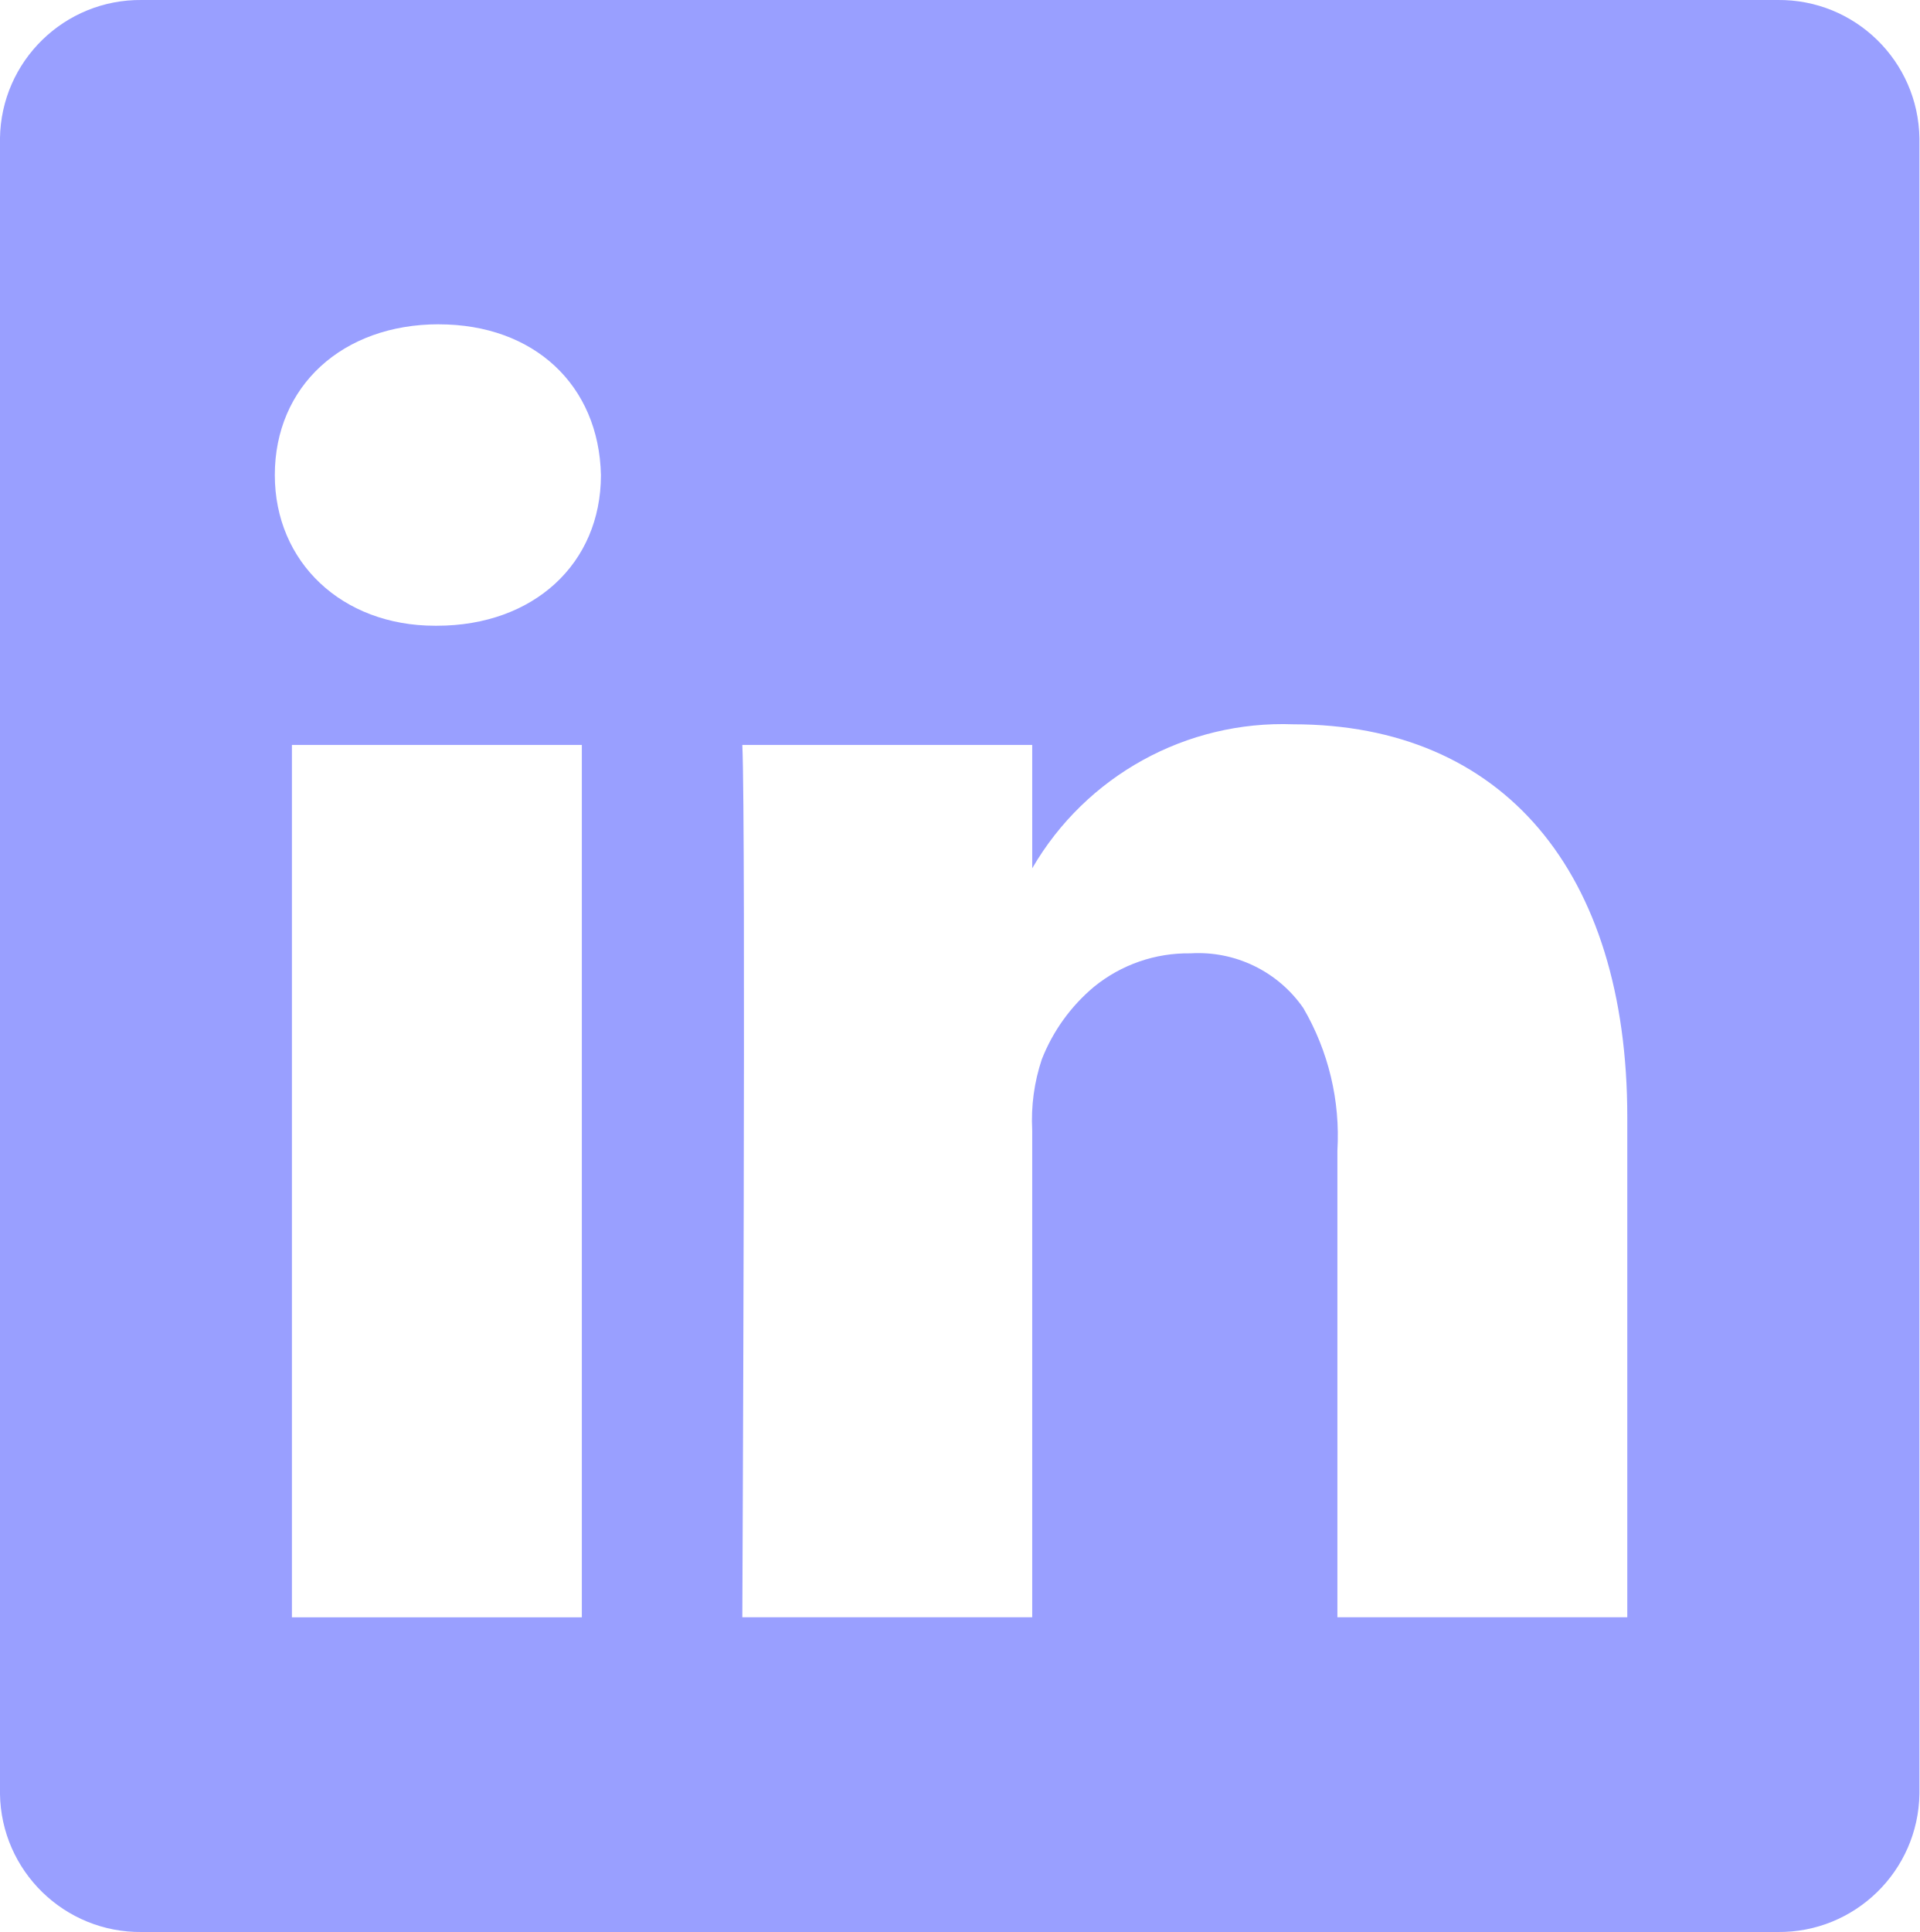
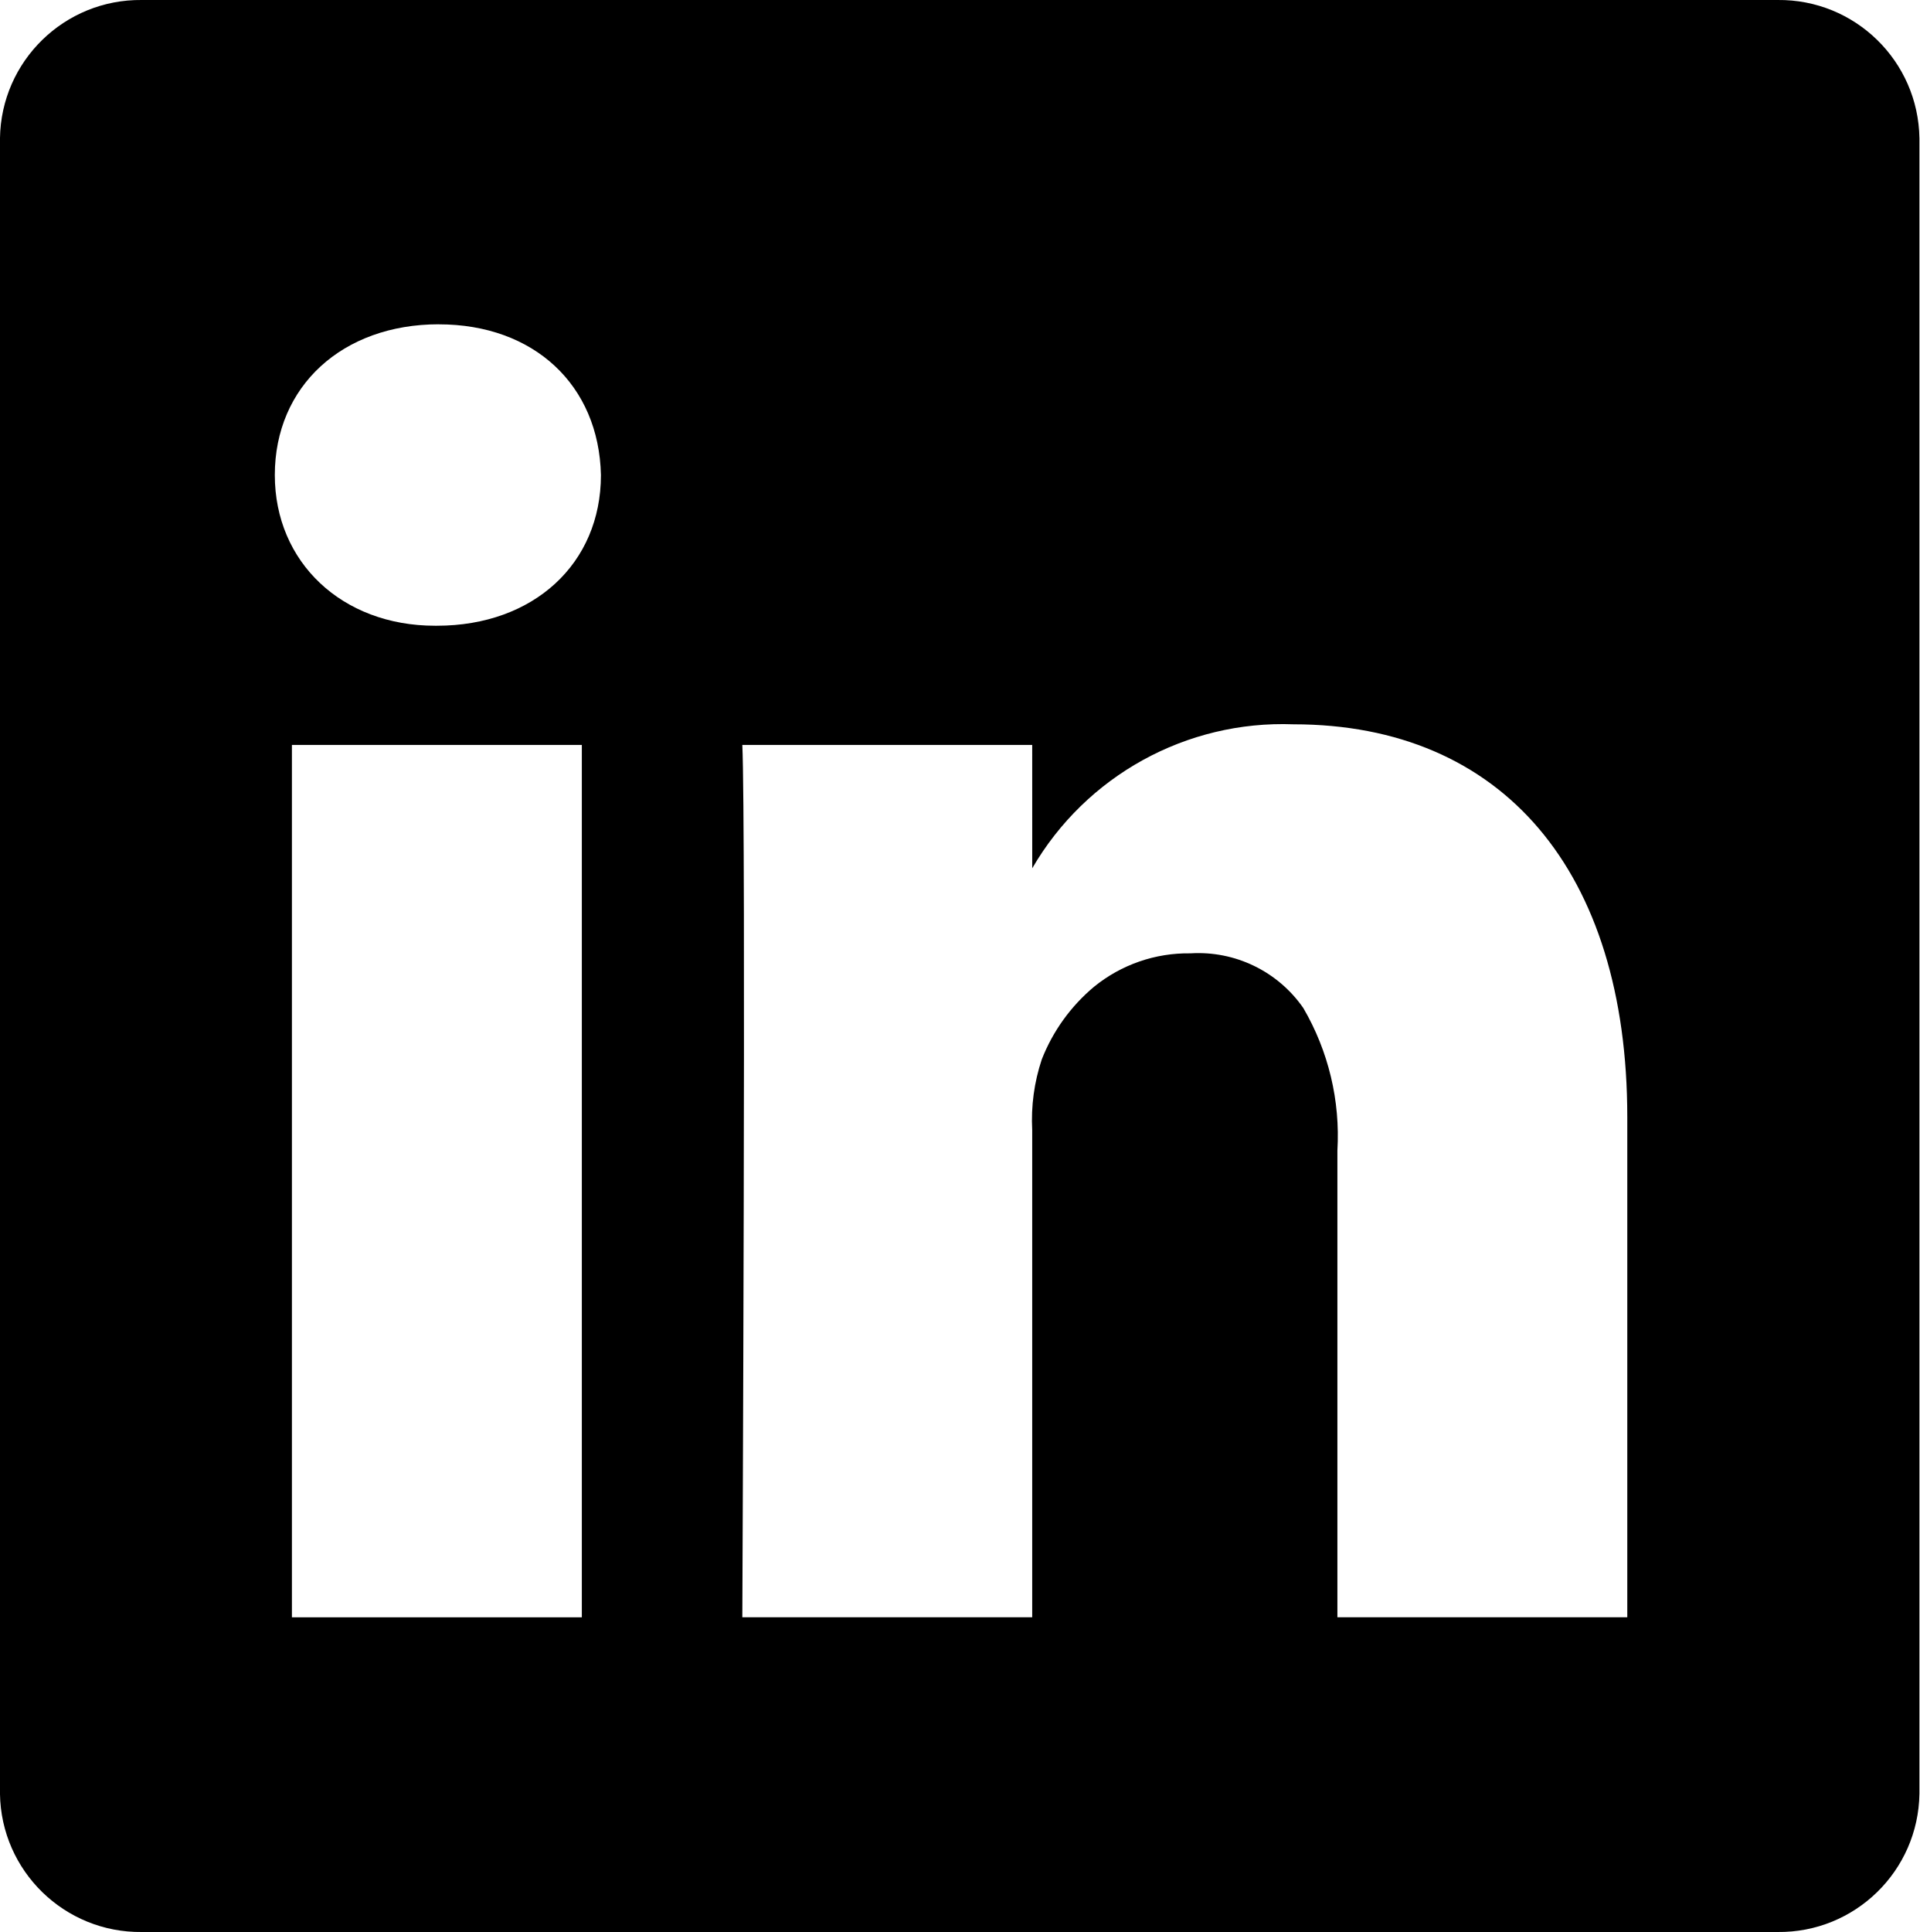
<svg xmlns="http://www.w3.org/2000/svg" width="75.768" height="76.247" viewBox="0 0 75.768 76.247">
  <g id="linkedin" transform="translate(-213.883 -1.783)">
-     <path id="Sustracción_13" data-name="Sustracción 13" d="M-837.047-5781.97h-64.568a5.537,5.537,0,0,1-5.6-5.459v-65.326a5.539,5.539,0,0,1,5.6-5.462h64.568a5.539,5.539,0,0,1,5.6,5.462v65.325A5.538,5.538,0,0,1-837.047-5781.97Zm-29.422-46.849h-11.443c.148,3.208,0,34.124,0,34.428h11.443v-19.225a7.562,7.562,0,0,1,.378-2.792,7.13,7.13,0,0,1,2.06-2.864,5.881,5.881,0,0,1,3.812-1.321,5.043,5.043,0,0,1,4.451,2.157,9.988,9.988,0,0,1,1.346,5.628v18.417h11.443v-19.741c0-9.7-4.925-15.5-13.175-15.5a11.431,11.431,0,0,0-10.314,5.682Zm-29.222,0v34.43h11.444v-34.43Zm5.8-16.6c-3.812,0-6.475,2.447-6.475,5.95,0,3.446,2.659,5.947,6.323,5.947h.075c3.812,0,6.475-2.446,6.475-5.947C-883.572-5843.026-886.143-5845.417-889.891-5845.417Z" transform="translate(1121.097 5860)" fill="#999fff" />
+     <path id="Sustracción_13" data-name="Sustracción 13" d="M-837.047-5781.97h-64.568a5.537,5.537,0,0,1-5.6-5.459v-65.326a5.539,5.539,0,0,1,5.6-5.462h64.568a5.539,5.539,0,0,1,5.6,5.462v65.325A5.538,5.538,0,0,1-837.047-5781.97Zm-29.422-46.849h-11.443c.148,3.208,0,34.124,0,34.428h11.443v-19.225a7.562,7.562,0,0,1,.378-2.792,7.13,7.13,0,0,1,2.06-2.864,5.881,5.881,0,0,1,3.812-1.321,5.043,5.043,0,0,1,4.451,2.157,9.988,9.988,0,0,1,1.346,5.628v18.417h11.443v-19.741c0-9.7-4.925-15.5-13.175-15.5a11.431,11.431,0,0,0-10.314,5.682Zm-29.222,0v34.43h11.444v-34.43Zm5.8-16.6c-3.812,0-6.475,2.447-6.475,5.95,0,3.446,2.659,5.947,6.323,5.947h.075c3.812,0,6.475-2.446,6.475-5.947C-883.572-5843.026-886.143-5845.417-889.891-5845.417Z" transform="translate(1121.097 5860)" />
  </g>
</svg>
